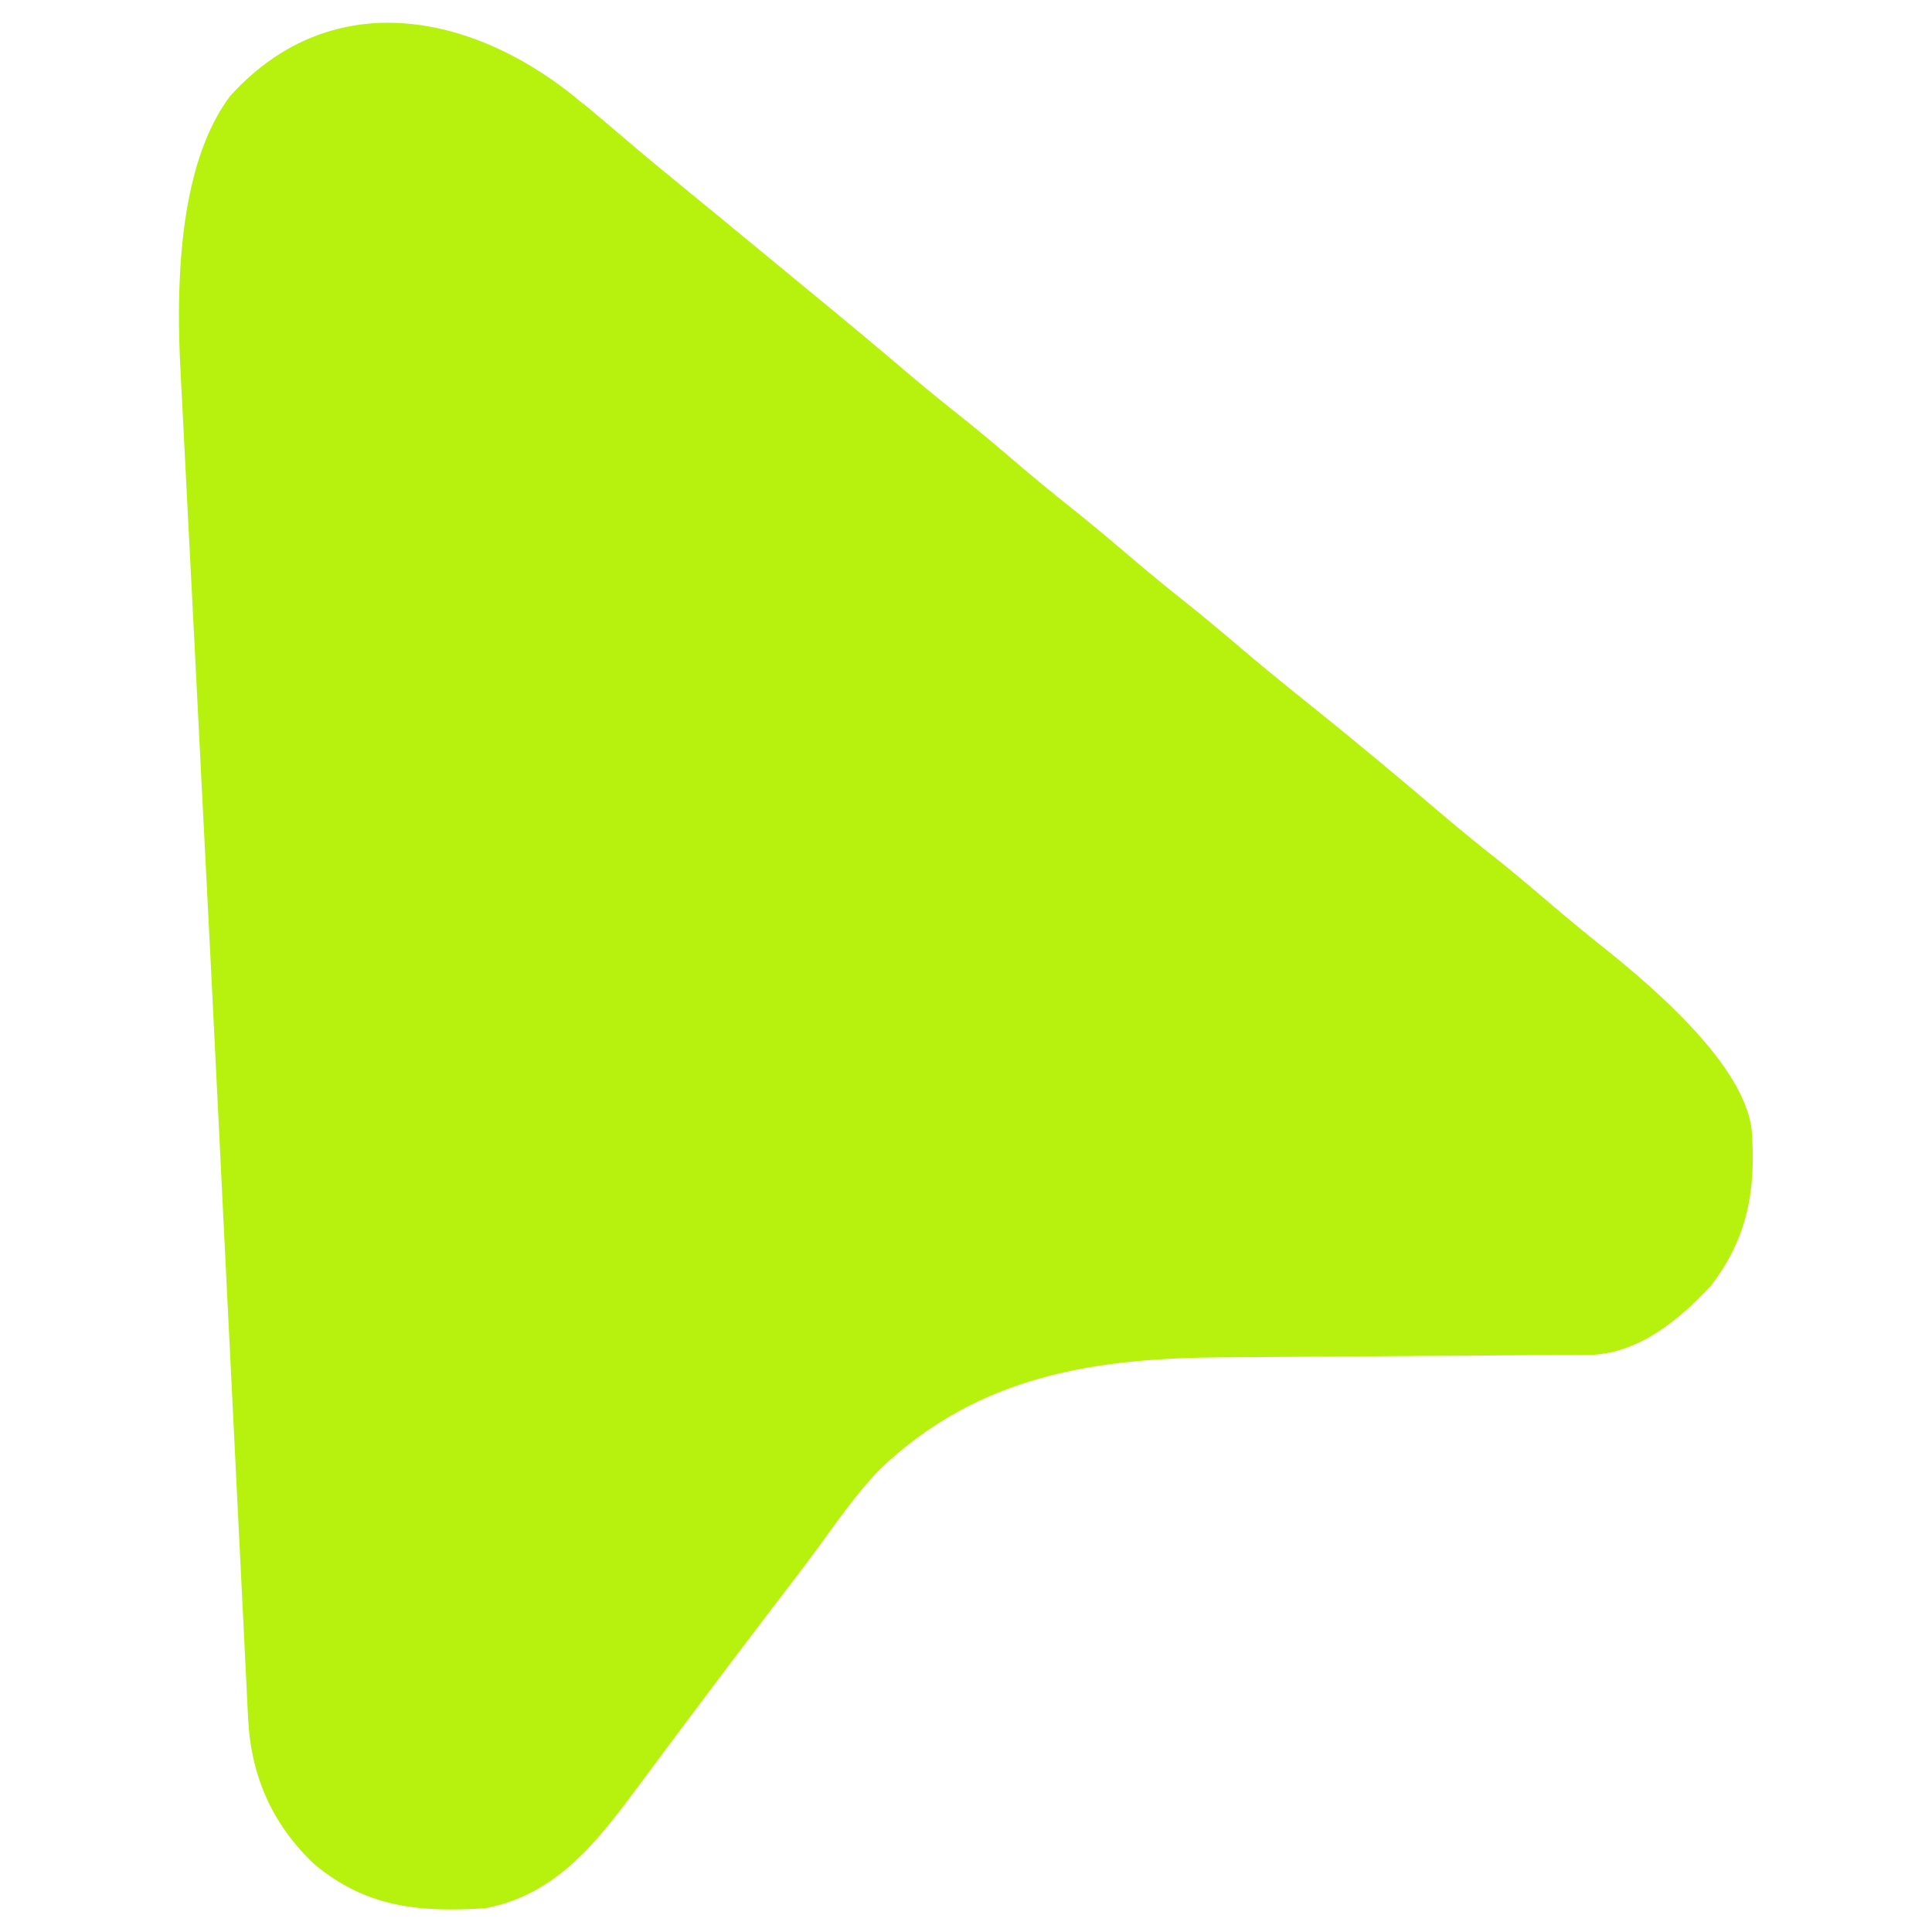
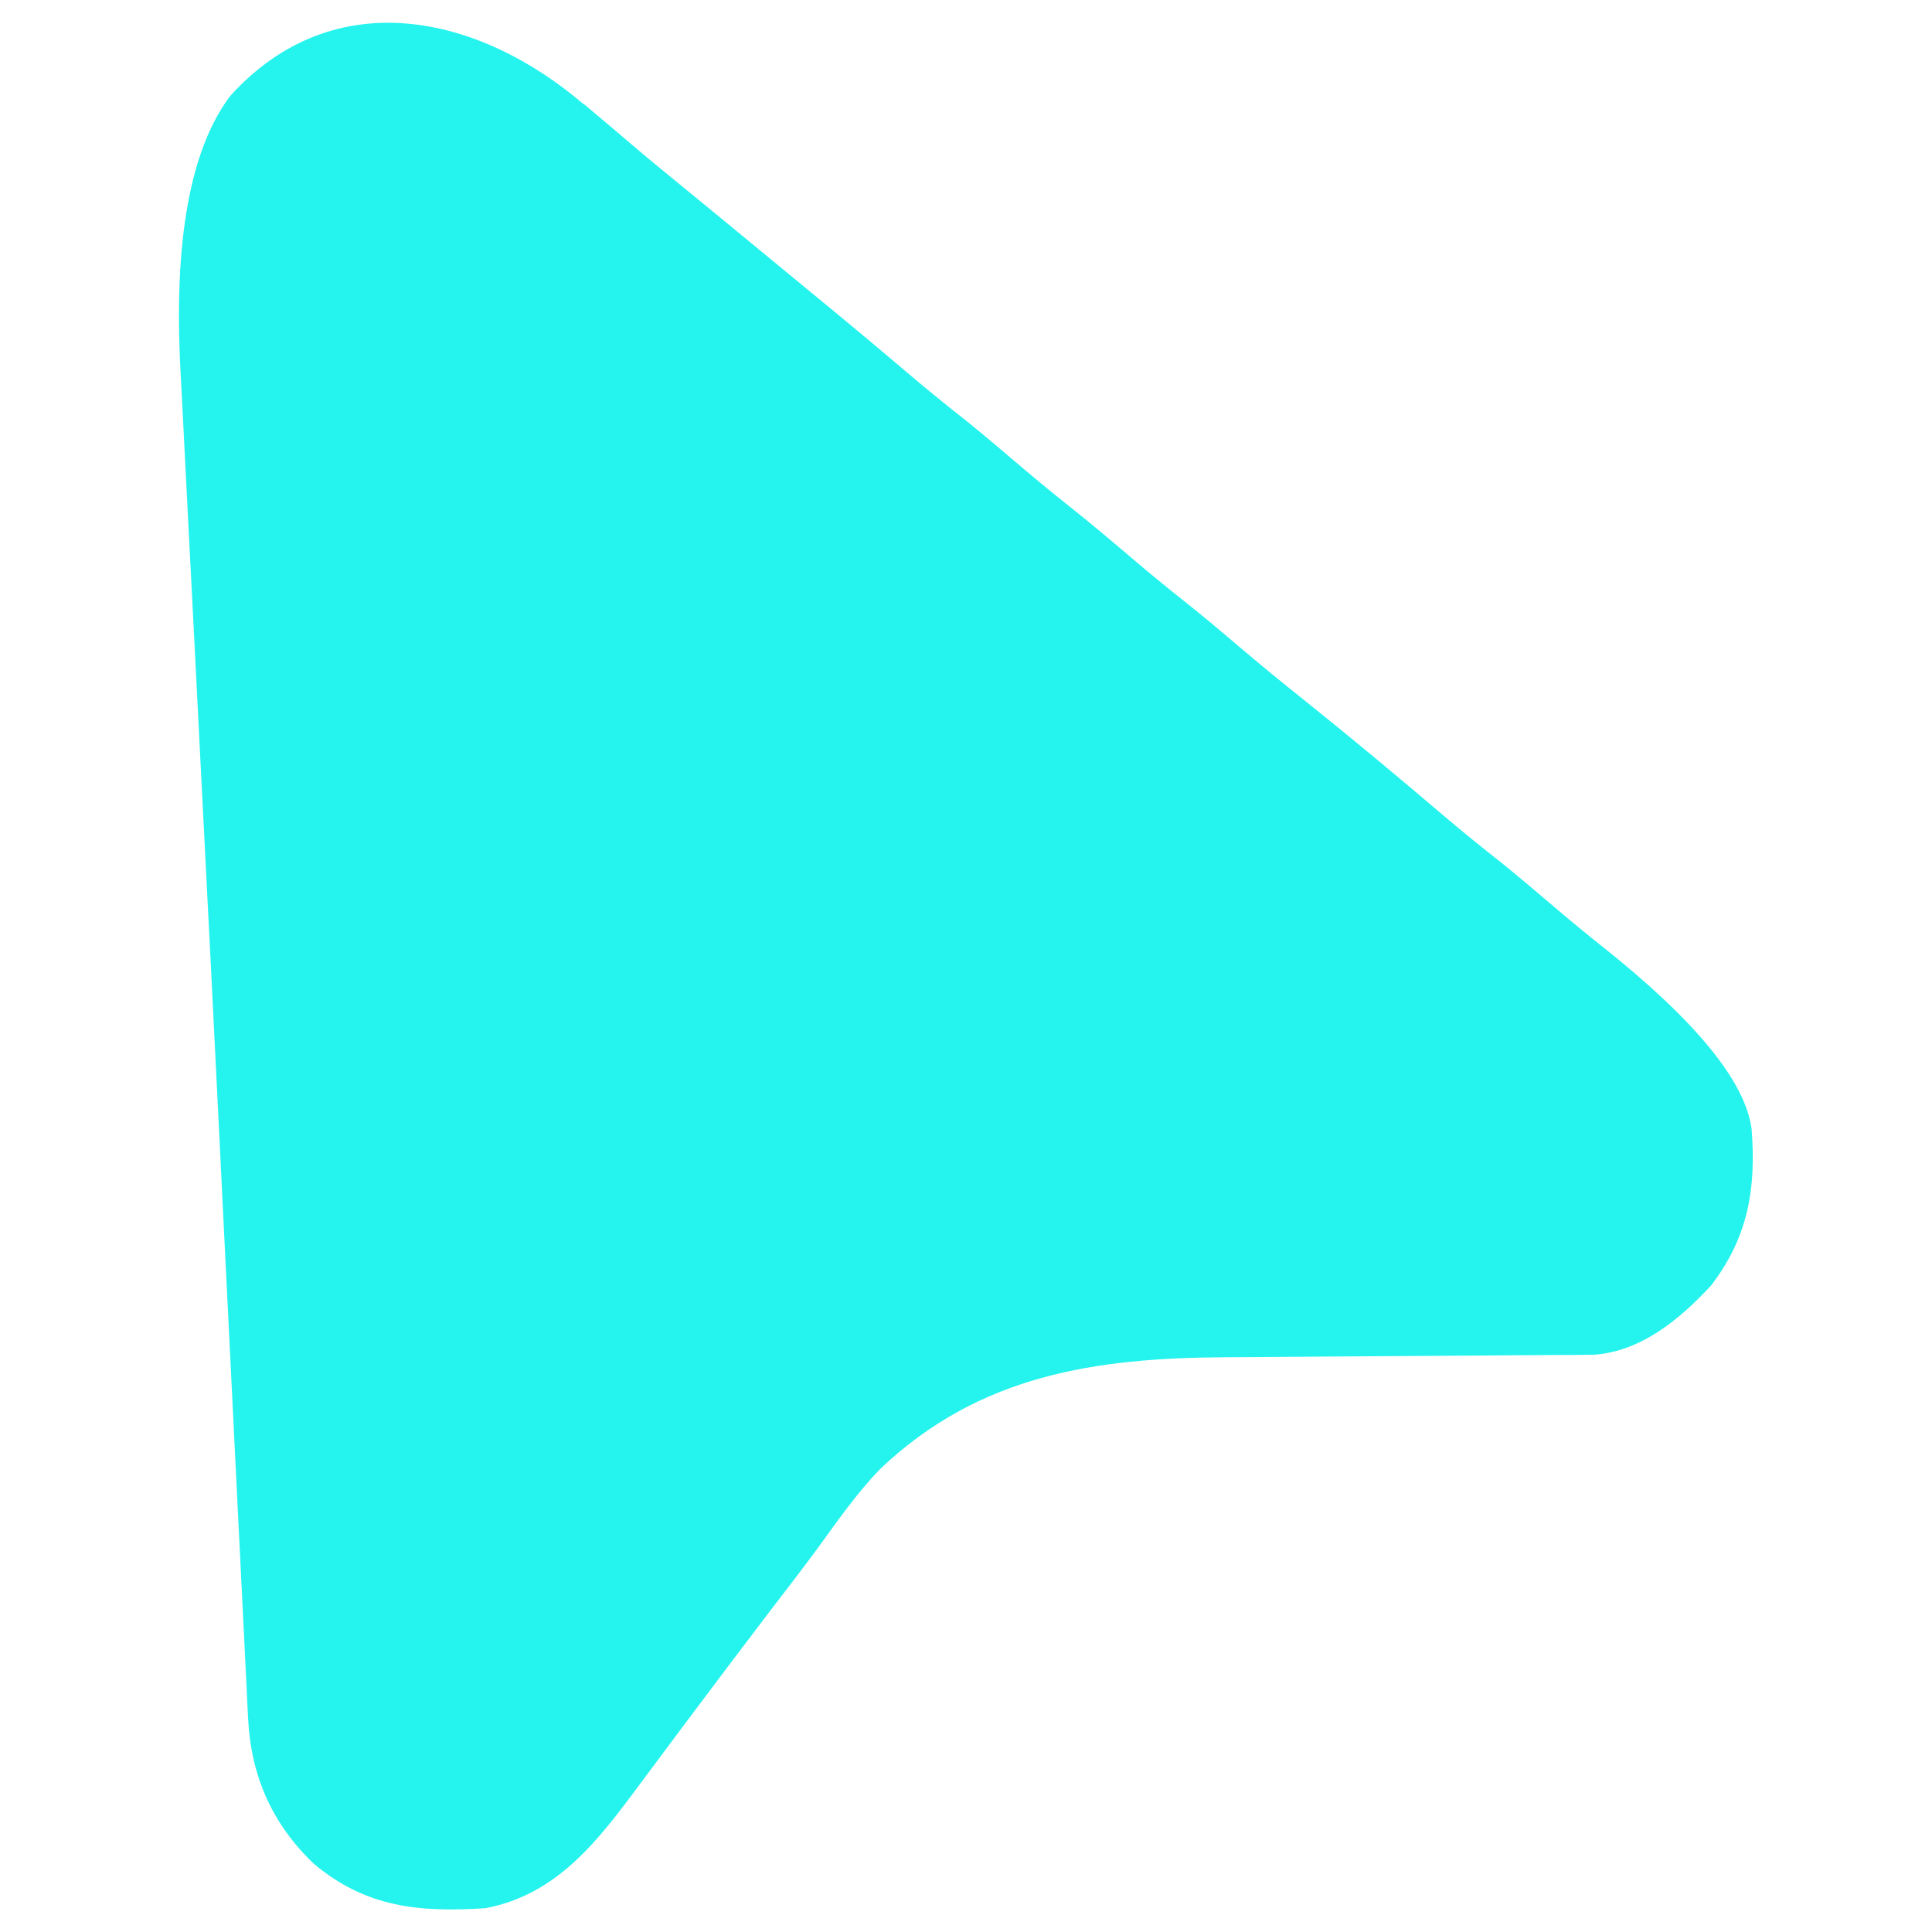
<svg xmlns="http://www.w3.org/2000/svg" id="Layer_1" data-name="Layer 1" width="32" height="32" viewBox="0 0 512 512">
  <defs>
    <style>
      .cls-1 {
-         fill: #b6f20d;
+         fill: #25F4EE;
      }
    </style>
  </defs>
  <path class="cls-1" d="M154.64,27.51c1.46,1.23,2.93,2.46,4.4,3.69,2.84,2.39,5.68,4.79,8.51,7.22,4.72,4.01,9.5,7.93,14.31,11.85,5.8,4.74,11.58,9.5,17.36,14.27,4.8,3.96,9.61,7.92,14.42,11.88,9.21,7.56,18.38,15.17,27.45,22.89,5.06,4.3,10.21,8.44,15.42,12.56,4.74,3.83,9.37,7.78,14,11.73,4.2,3.56,8.44,7.06,12.75,10.48,5.82,4.61,11.47,9.39,17.13,14.21,4.2,3.56,8.44,7.06,12.75,10.48,5.07,4.01,10.02,8.15,14.94,12.34,5.83,4.96,11.74,9.81,17.73,14.58,12.46,9.98,24.73,20.21,36.88,30.56,5.06,4.3,10.21,8.45,15.42,12.56,4.74,3.83,9.37,7.78,14,11.73,4.2,3.56,8.44,7.06,12.75,10.48,24.63,19.61,37.74,35.69,39.34,48.25,1.21,15.76-.91,28.58-10.74,41.4-8.23,8.87-18.51,17.5-31.12,18.36-.89,0-1.79,0-2.71.02-1.04,0-2.06.02-3.13.03-1.12,0-2.25,0-3.39,0-1.19,0-2.37.02-3.6.03-2.58.02-5.17.03-7.74.05-4.1.02-8.19.05-12.3.09-11.65.09-23.31.17-34.96.23-7.13.04-14.27.1-21.4.16-2.71.02-5.41.04-8.12.05-34.65.15-65.47,4.63-91.74,29.61-6.21,6.42-11.33,13.81-16.57,21.01-4.1,5.58-8.33,11.04-12.54,16.53-6.89,9.03-13.74,18.11-20.55,27.21-1.6,2.14-3.21,4.28-4.81,6.42-3.1,4.13-6.18,8.27-9.25,12.42-10.97,14.75-21.76,29.2-40.92,32.81-17.45,1.11-31.56-.13-45.48-11.81-11.06-10.59-16.63-23.28-17.38-38.49-.08-1.48-.16-2.98-.23-4.51-.08-1.63-.16-3.25-.23-4.93-.09-1.75-.18-3.5-.26-5.24-.24-4.79-.48-9.6-.71-14.39-.25-5.16-.51-10.31-.77-15.47-.62-12.39-1.23-24.8-1.84-37.19-.28-5.83-.58-11.65-.86-17.48-.06-1.16-.12-2.33-.18-3.52-.12-2.35-.23-4.71-.35-7.05-.29-5.95-.59-11.89-.88-17.84-.06-1.19-.12-2.37-.18-3.59-.36-7.28-.71-14.55-1.07-21.83-1.5-30.73-3.06-61.46-4.64-92.19-.72-14-1.43-28.02-2.13-42.02-.57-11.21-1.14-22.43-1.73-33.64-.4-7.67-.79-15.32-1.17-22.99-.21-4.39-.44-8.78-.68-13.17-1.86-34.44,2.53-58.74,13.15-72.91,27.46-30.32,65.85-21.6,93.59,2.11h.02Z" />
</svg>
